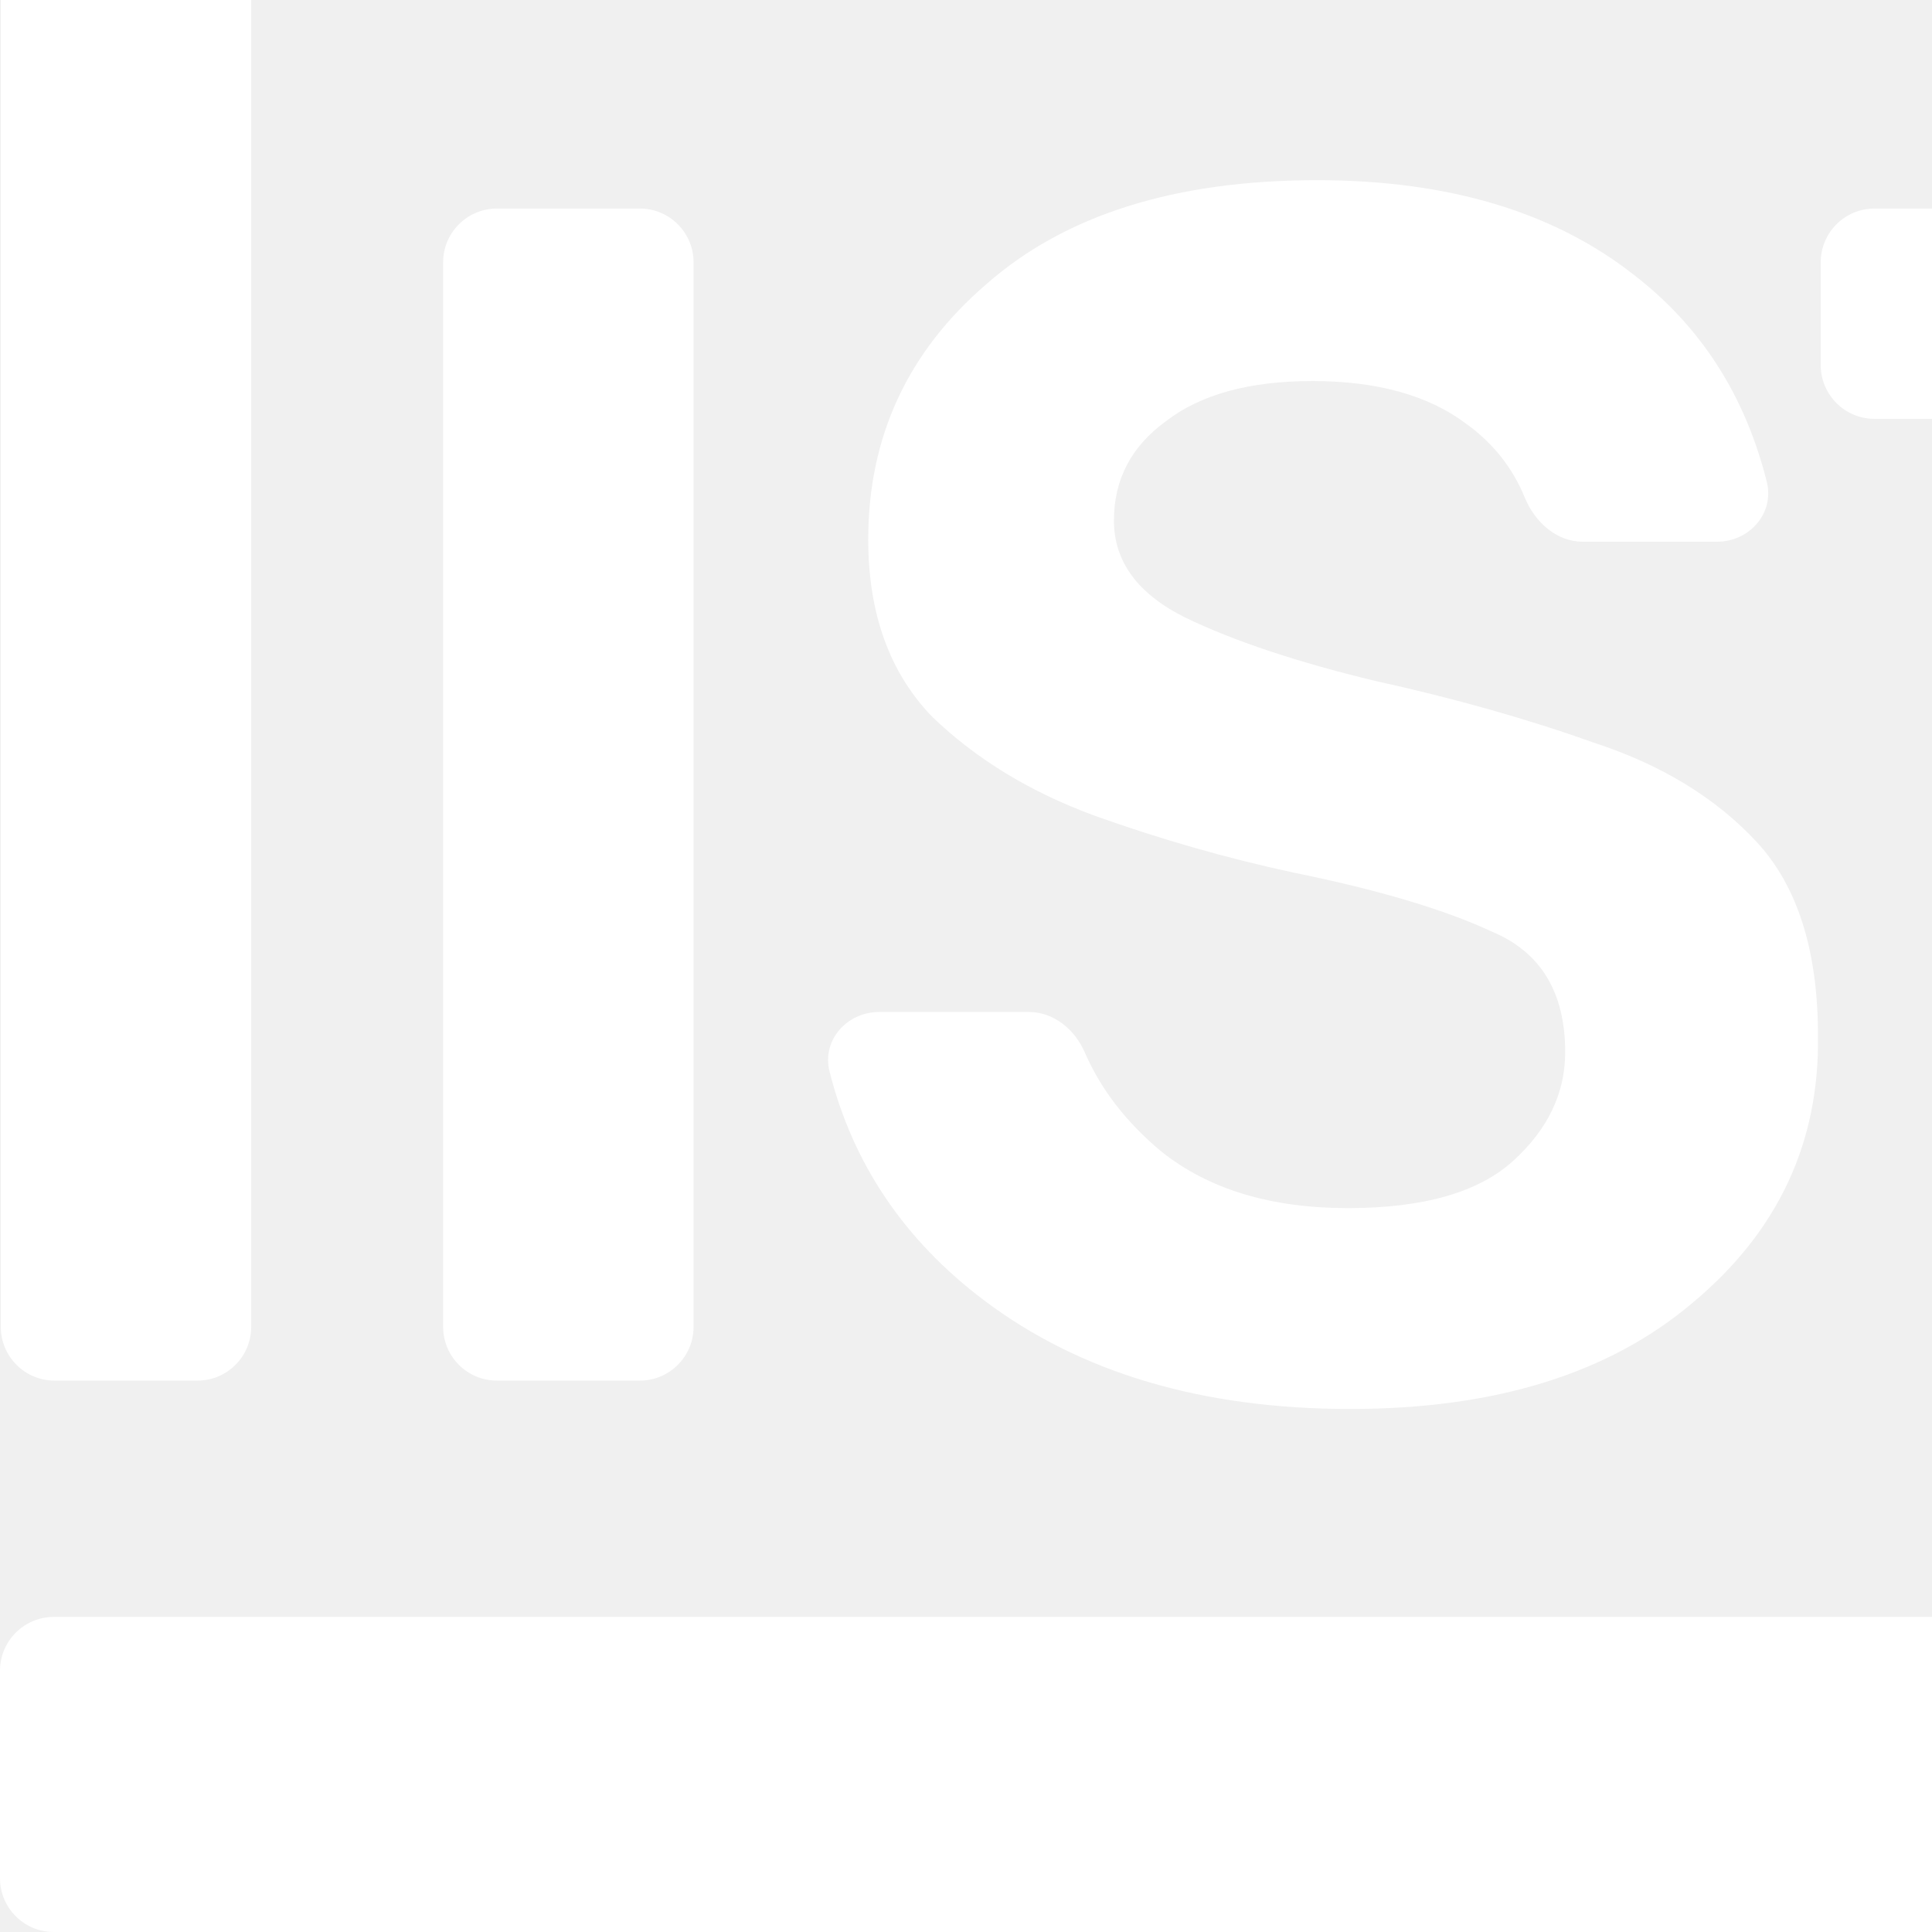
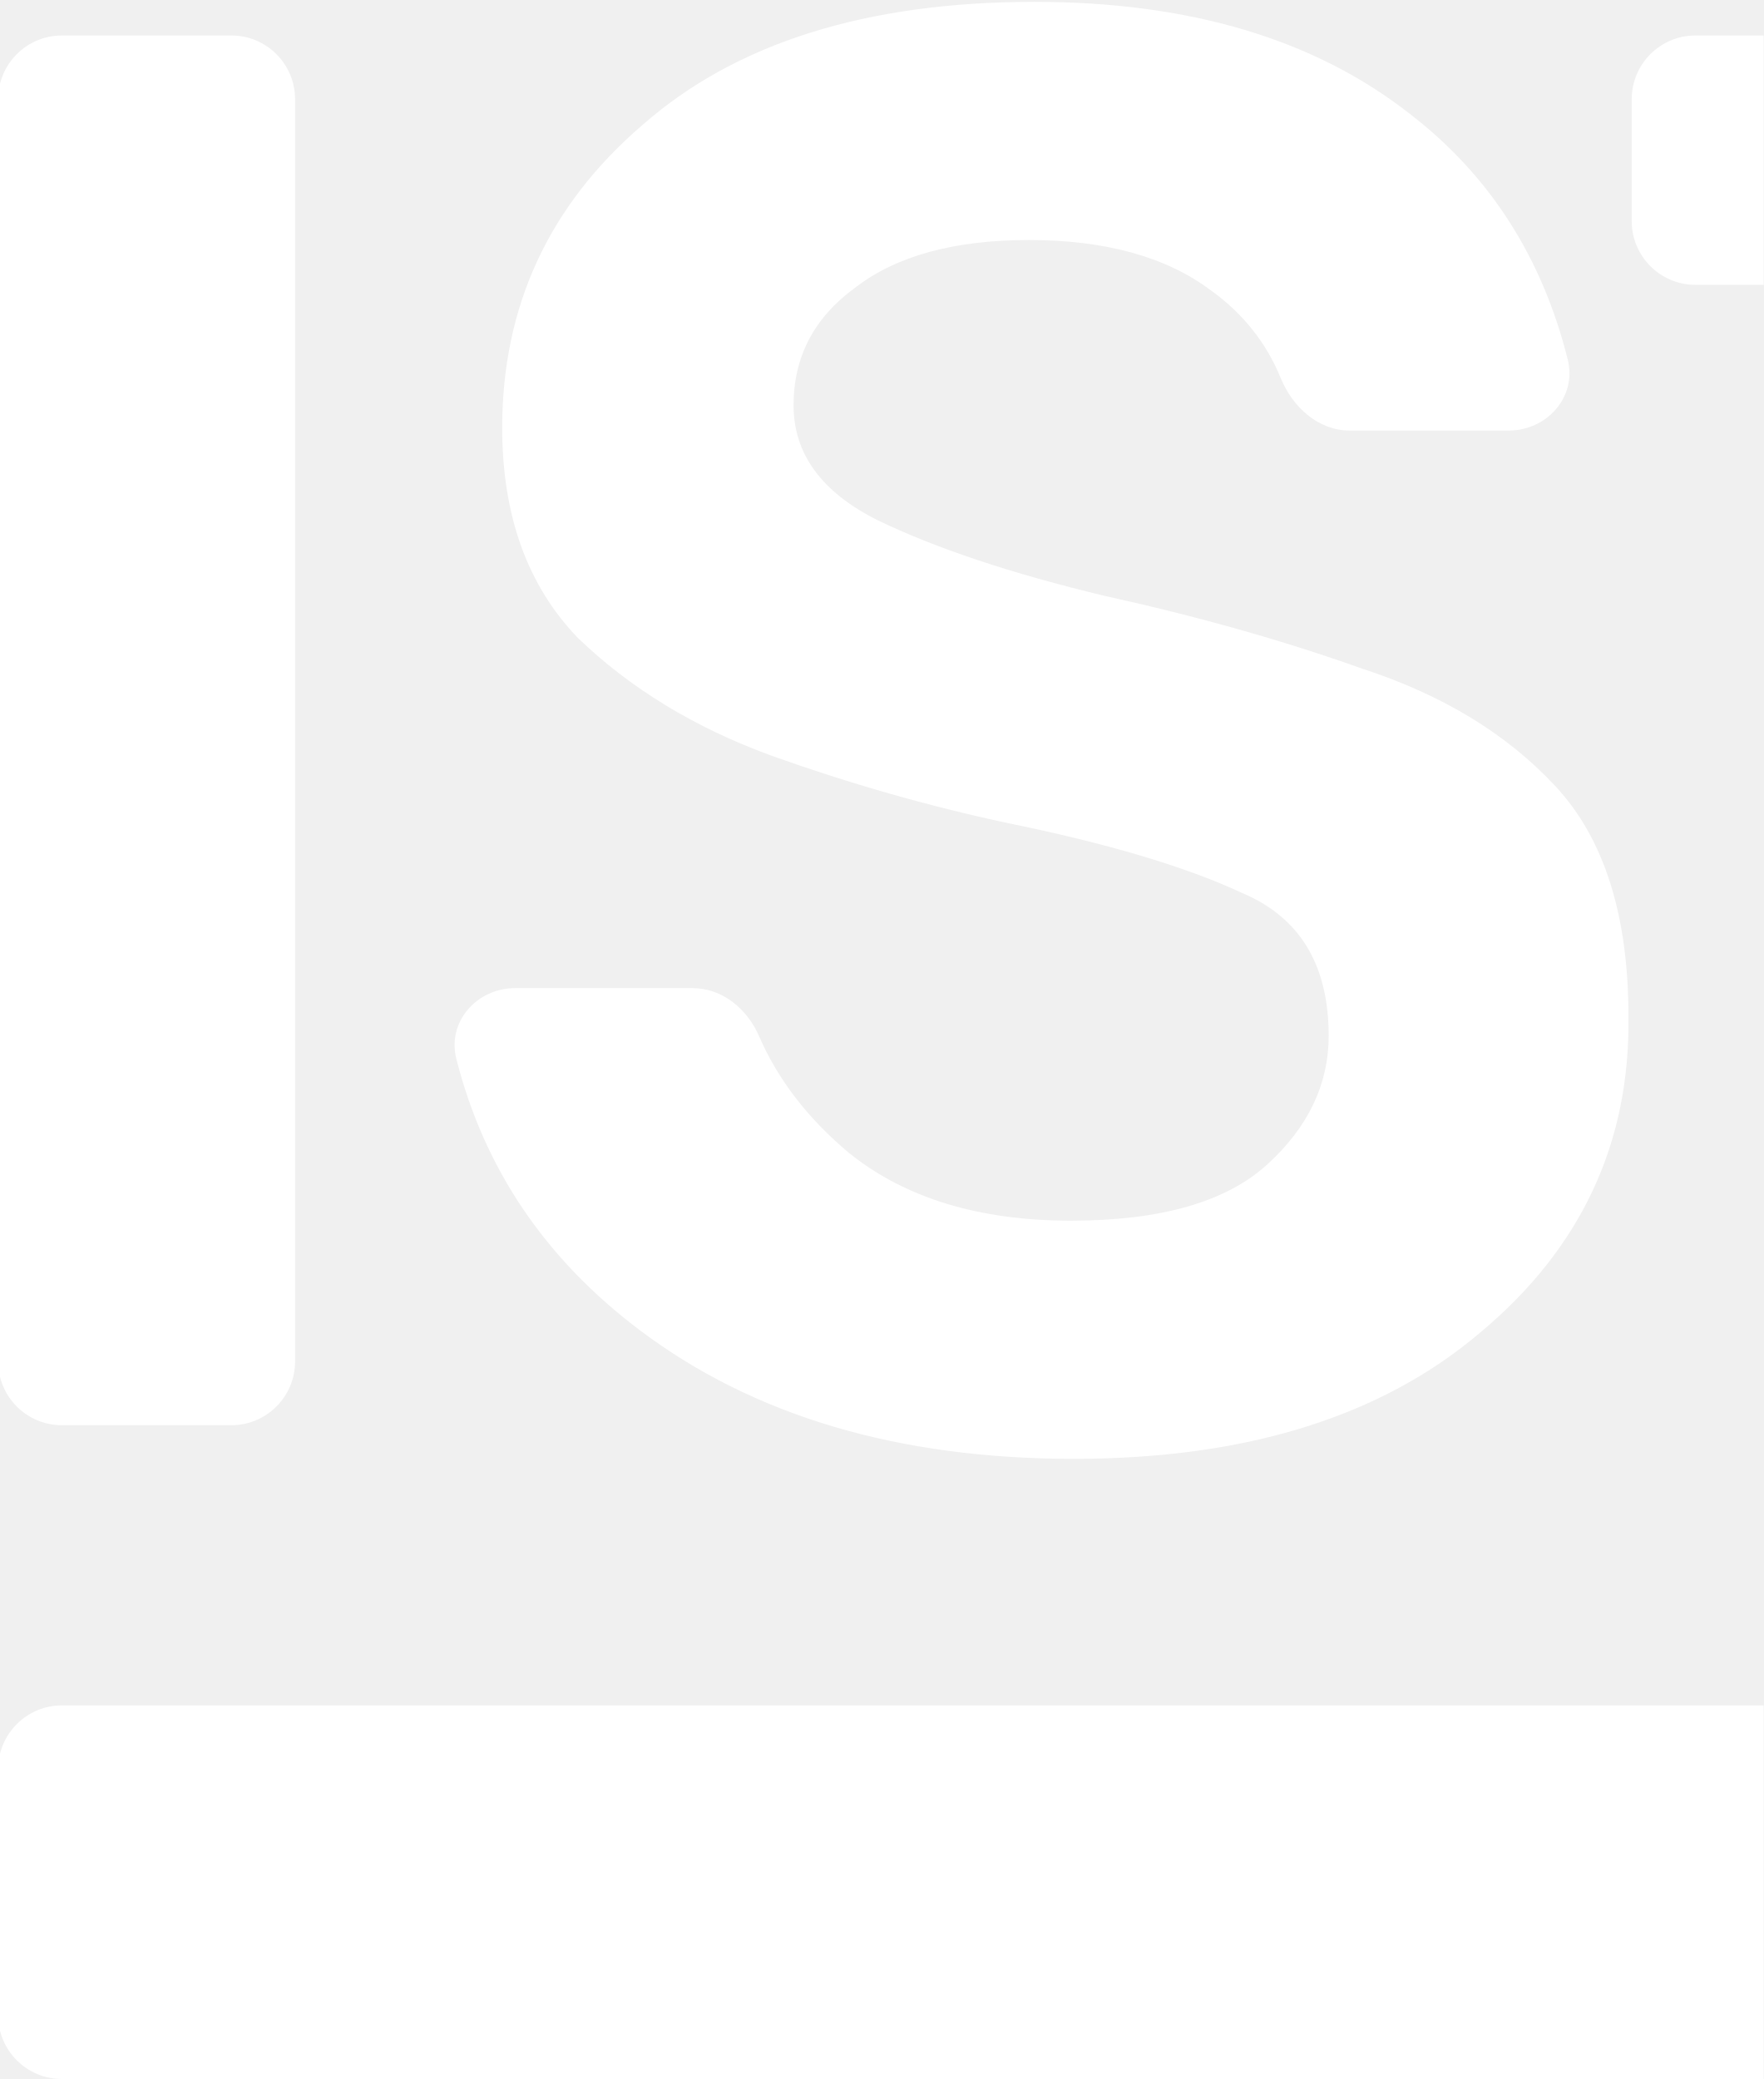
- <svg xmlns="http://www.w3.org/2000/svg" width="530" height="530" viewBox="0 0 530 530" fill="none">
-   <path fillRule="evenodd" clipRule="evenodd" d="M530 57.208H514.229C506.08 57.208 499.475 63.815 499.475 71.965V100.145C499.475 108.295 506.08 114.902 514.229 114.902H530V57.208ZM530 443.567L14.754 443.567C6.606 443.567 0 450.174 0 458.324L4.97499e-06 515.243C5.68734e-06 523.393 6.606 530 14.754 530L530 530V443.567ZM0.216 363.983V0H68.916V363.983C68.916 372.133 62.31 378.74 54.162 378.74H14.97C6.822 378.74 0.216 372.133 0.216 363.983ZM136.319 378.74C128.17 378.74 121.565 372.133 121.565 363.983V71.965C121.565 63.815 128.17 57.208 136.319 57.208H175.511C183.659 57.208 190.265 63.815 190.265 71.965V363.983C190.265 372.133 183.659 378.74 175.511 378.74H136.319ZM269.937 356.7C296.294 376.579 329.779 386.519 370.394 386.519C410.145 386.519 441.471 376.795 464.371 357.348C487.703 337.9 499.153 313.483 498.72 284.096C498.72 260.759 493.104 243.04 481.87 230.939C470.636 218.838 455.729 209.763 437.15 203.713C419.003 197.23 399.127 191.612 377.524 186.858C355.92 181.672 338.421 175.838 325.027 169.355C312.064 162.873 305.583 154.013 305.583 142.777C305.583 131.541 310.336 122.465 319.842 115.551C329.347 108.204 342.742 104.53 360.025 104.53C377.74 104.53 391.782 108.42 402.152 116.199C409.555 121.53 414.928 128.282 418.272 136.455C421.026 143.184 426.954 148.611 434.223 148.611H471.018C479.882 148.611 486.836 140.808 484.684 132.206C478.748 108.471 466.575 89.522 448.168 75.359C426.132 58.072 397.183 49.429 361.321 49.429C322.434 49.429 292.189 58.937 270.585 77.952C248.981 96.535 238.179 119.872 238.179 147.963C238.179 168.275 244.013 184.481 255.679 196.582C267.777 208.25 282.683 217.326 300.398 223.808C318.545 230.291 336.693 235.477 354.84 239.366C378.172 244.12 396.319 249.522 409.281 255.573C422.675 261.191 429.373 272.211 429.373 288.633C429.373 299.87 424.62 309.81 415.114 318.453C405.608 327.096 390.486 331.418 369.746 331.418C348.575 331.418 331.508 326.232 318.545 315.86C308.958 307.869 301.971 298.814 297.584 288.695C294.86 282.412 289.078 277.613 282.232 277.613H241.173C232.337 277.613 225.395 285.372 227.561 293.94C233.975 319.31 248.101 340.229 269.937 356.7Z" fill="white" />
+ <svg xmlns="http://www.w3.org/2000/svg" width="408" height="481" viewBox="0 0 408 481" fill="none">
+   <path d="M408 8.208H392.229C384.08 8.208 377.475 14.815 377.475 22.965V51.145C377.475 59.295 384.08 65.902 392.229 65.902H408V8.208ZM408 394.567H14.319C6.17 394.567 -0.435 401.174 -0.435 409.324L-0.435 466.243C-0.435 474.393 6.17 481 14.319 481H408V394.567ZM14.319 329.74C6.17 329.74 -0.435 323.133 -0.435 314.983V22.965C-0.435 14.815 6.17 8.208 14.319 8.208H53.511C61.659 8.208 68.265 14.815 68.265 22.965V314.983C68.265 323.133 61.659 329.74 53.511 329.74H14.319ZM147.937 307.7C174.294 327.579 207.779 337.519 248.394 337.519C288.145 337.519 319.471 327.795 342.371 308.348C365.703 288.9 377.153 264.483 376.72 235.096C376.72 211.759 371.104 194.04 359.87 181.939C348.636 169.838 333.729 160.763 315.15 154.713C297.003 148.23 277.127 142.612 255.524 137.858C233.92 132.672 216.421 126.838 203.027 120.355C190.064 113.873 183.583 105.013 183.583 93.777C183.583 82.541 188.336 73.465 197.842 66.551C207.347 59.204 220.742 55.53 238.025 55.53C255.74 55.53 269.782 59.42 280.152 67.199C287.555 72.53 292.928 79.282 296.272 87.455C299.026 94.184 304.954 99.611 312.223 99.611H349.018C357.882 99.611 364.836 91.808 362.684 83.206C356.748 59.471 344.575 40.522 326.168 26.359C304.132 9.072 275.183 0.429 239.321 0.429C200.434 0.429 170.189 9.937 148.585 28.952C126.981 47.535 116.179 70.872 116.179 98.963C116.179 119.275 122.013 135.481 133.679 147.582C145.777 159.25 160.683 168.326 178.398 174.808C196.545 181.291 214.693 186.477 232.84 190.366C256.172 195.12 274.319 200.522 287.281 206.573C300.675 212.191 307.373 223.211 307.373 239.633C307.373 250.87 302.62 260.81 293.114 269.453C283.608 278.096 268.486 282.418 247.746 282.418C226.575 282.418 209.508 277.232 196.545 266.86C186.958 258.869 179.971 249.814 175.584 239.695C172.86 233.412 167.078 228.613 160.232 228.613H119.173C110.337 228.613 103.395 236.372 105.561 244.94C111.975 270.31 126.101 291.229 147.937 307.7Z" fill="white" />
</svg>
